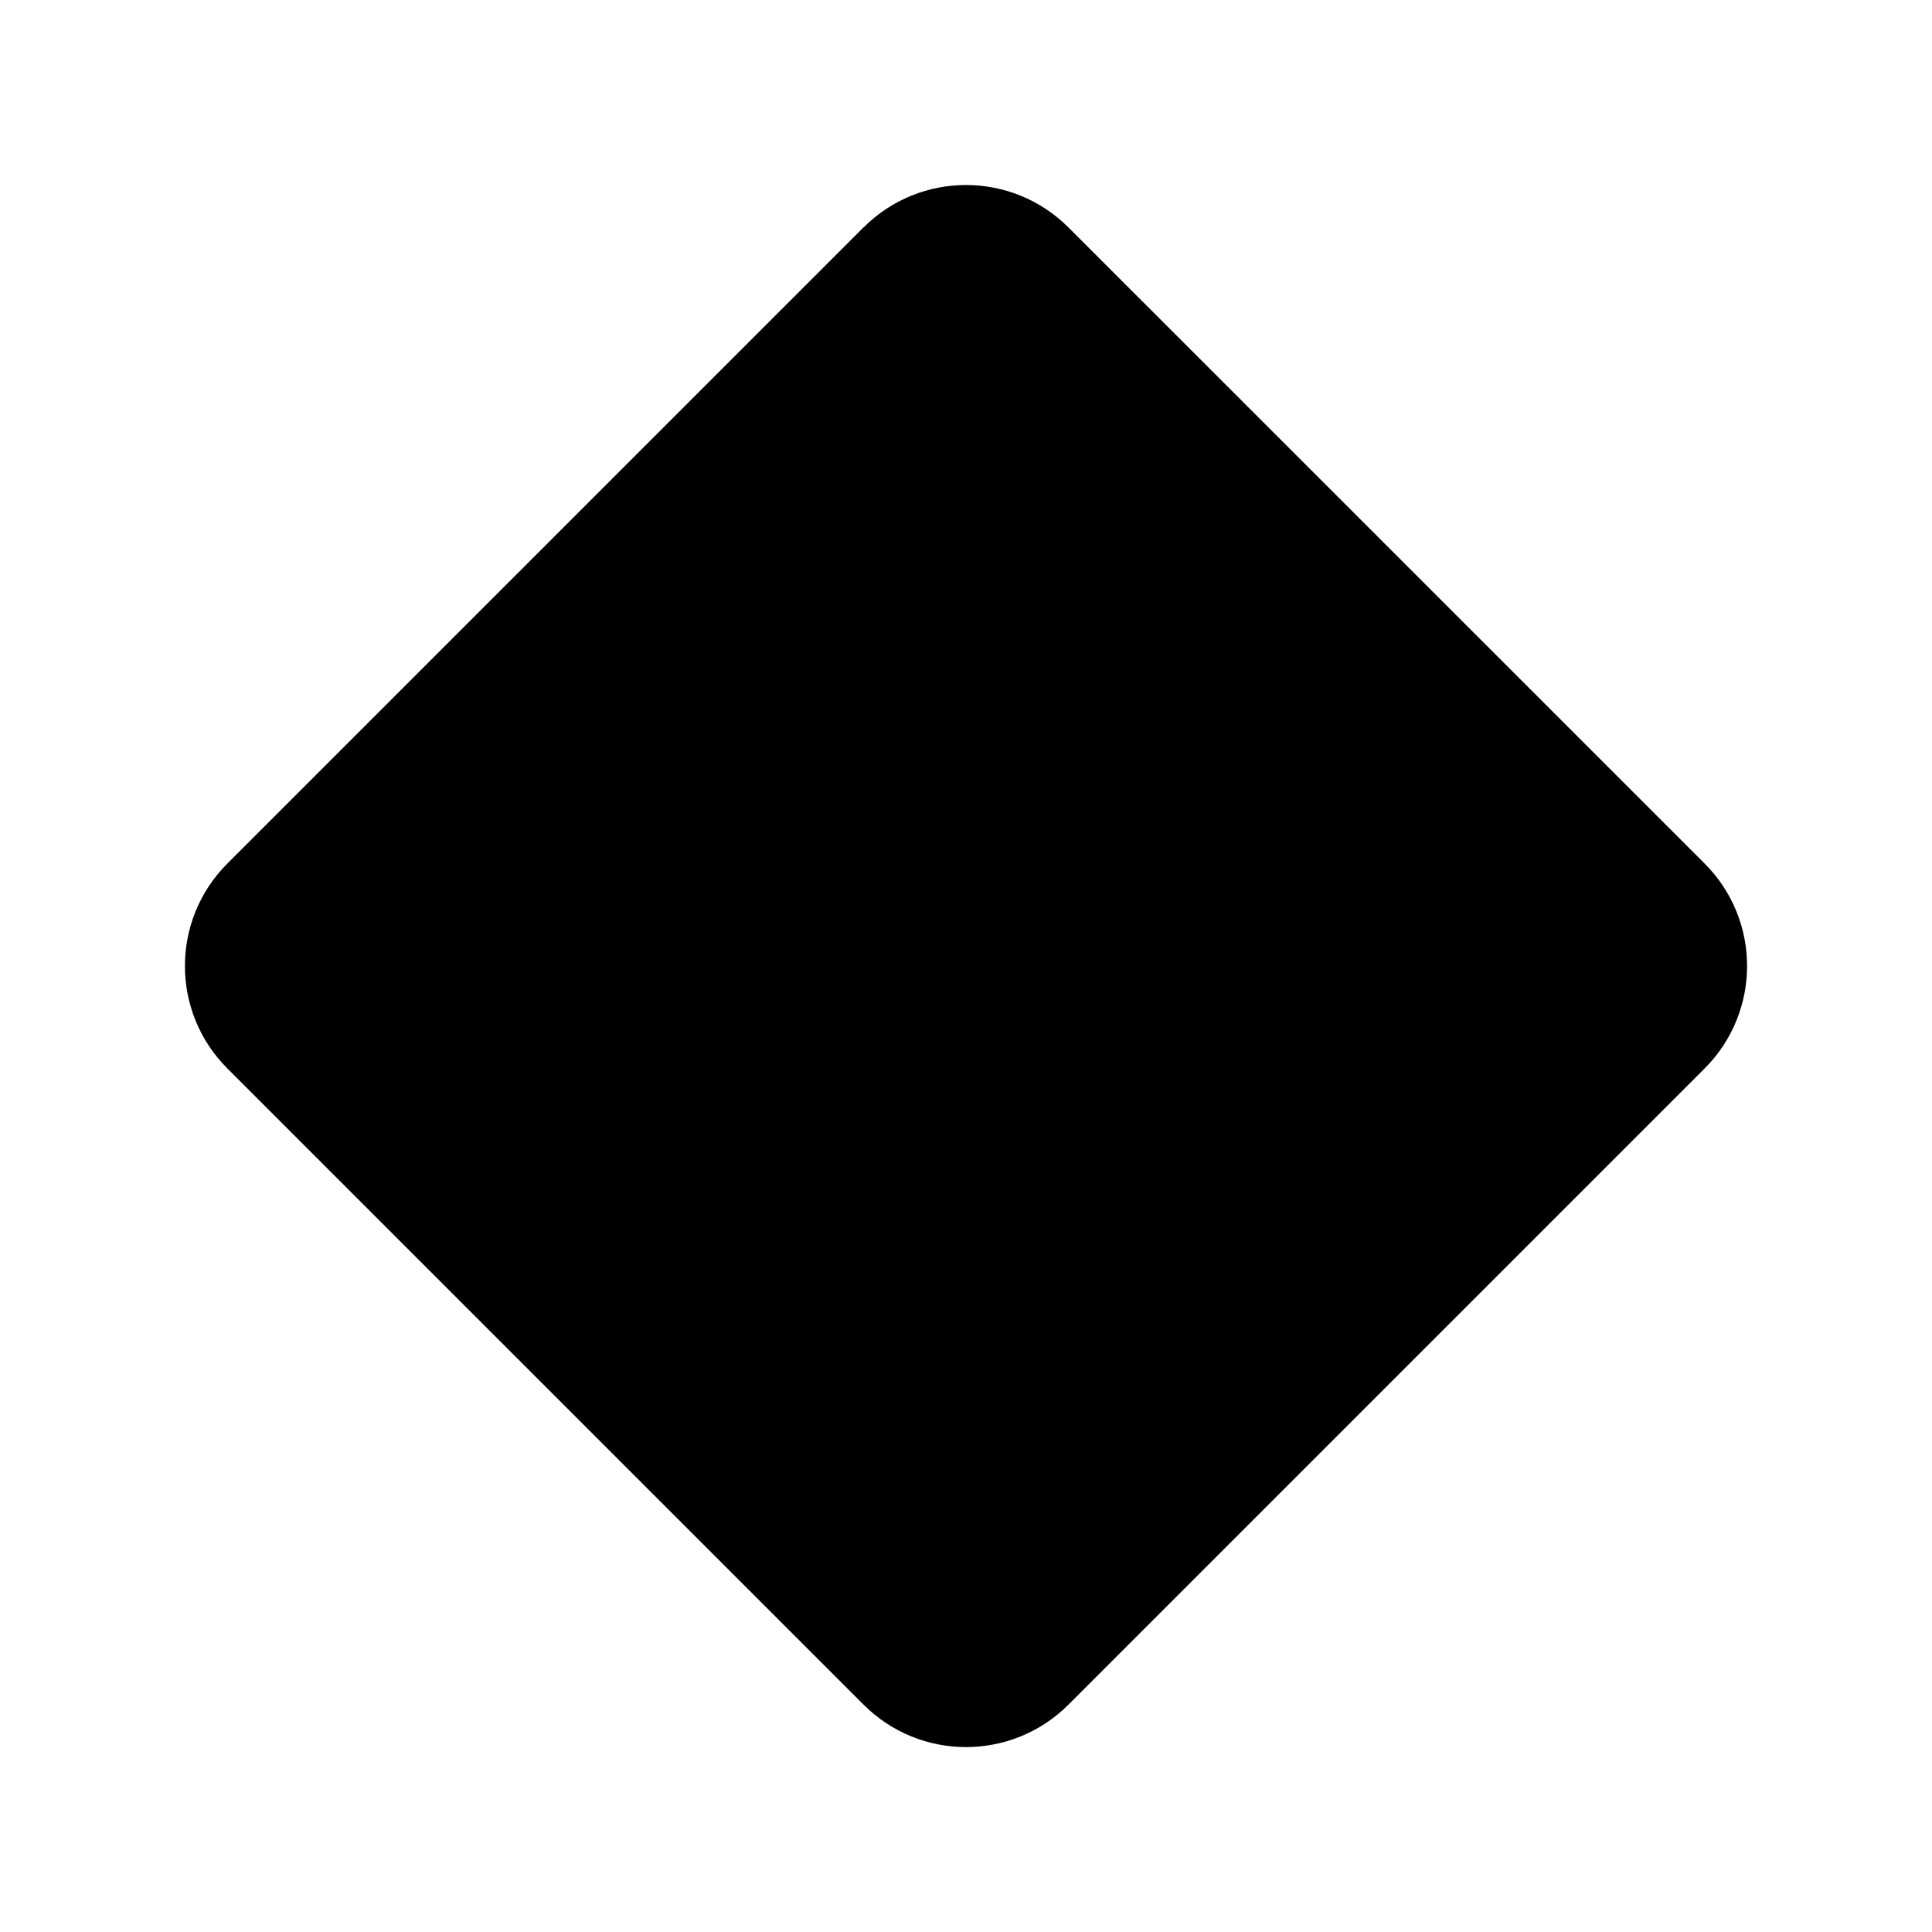
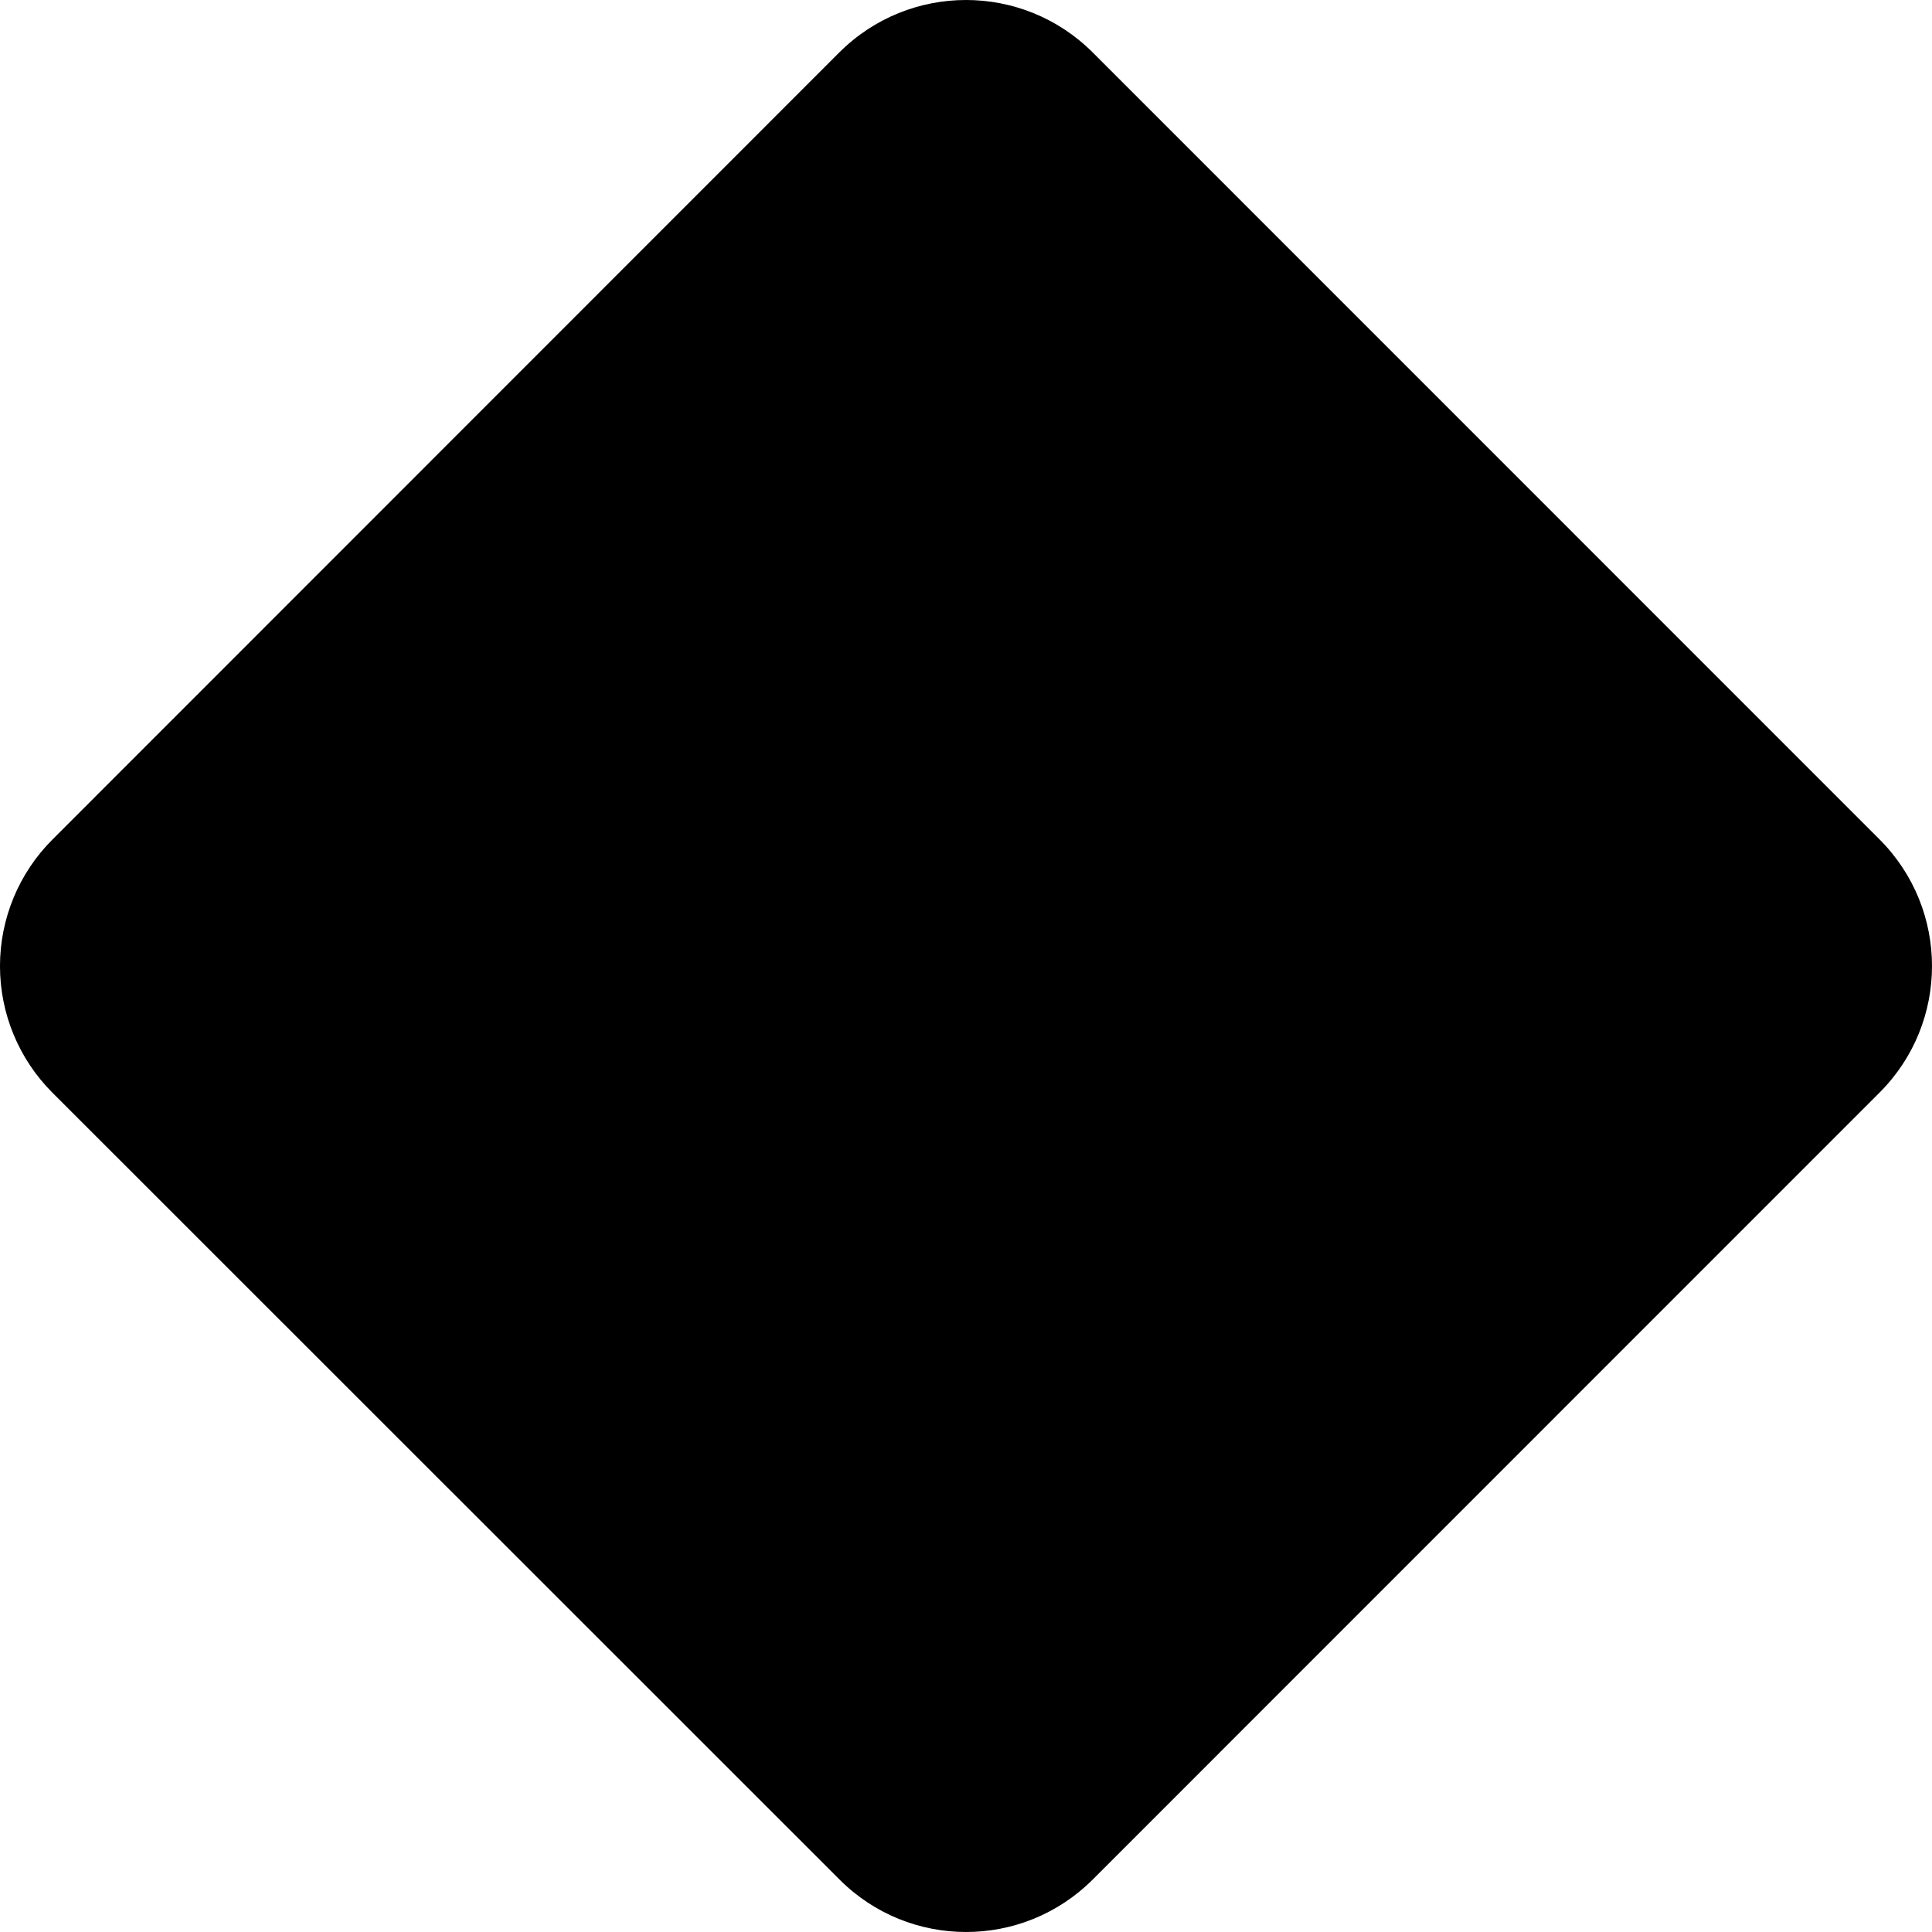
- <svg xmlns="http://www.w3.org/2000/svg" class="bi bi-diamond-fill" width="1em" height="1em" viewBox="0 0 20 20" fill="currentColor">
-   <path fill-rule="evenodd" d="M8.94 2.354a1.5 1.5 0 012.12 0l6.586 6.585a1.5 1.5 0 010 2.122l-6.585 6.585a1.5 1.5 0 01-2.122 0l-6.585-6.585a1.5 1.5 0 010-2.122l6.585-6.585z" clip-rule="evenodd" />
+ <svg xmlns="http://www.w3.org/2000/svg" class="bi bi-diamond-fill" width="1em" height="1em" viewBox="0 0 16 16" fill="currentColor">
+   <path fill-rule="evenodd" d="M6.95.435c.58-.58 1.52-.58 2.1 0l6.515 6.516c.58.58.58 1.519 0 2.098L9.05 15.565c-.58.58-1.519.58-2.098 0L.435 9.05a1.482 1.482 0 010-2.098L6.95.435z" clip-rule="evenodd" />
</svg>
